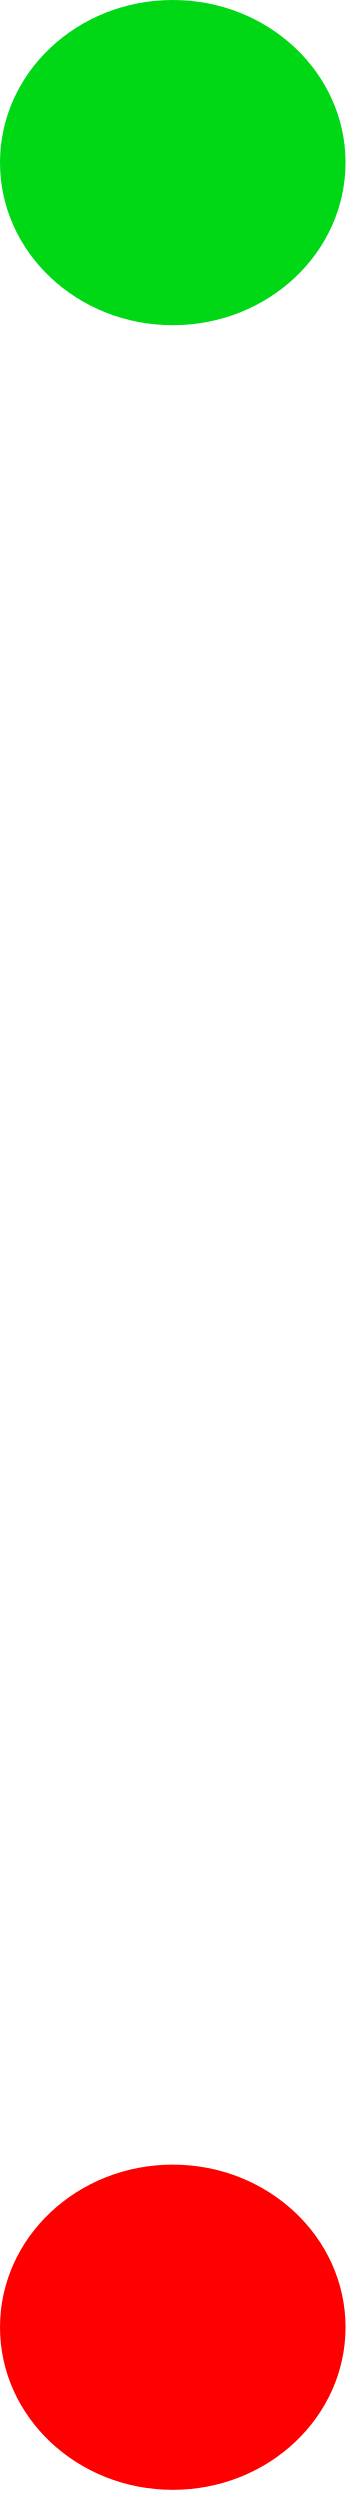
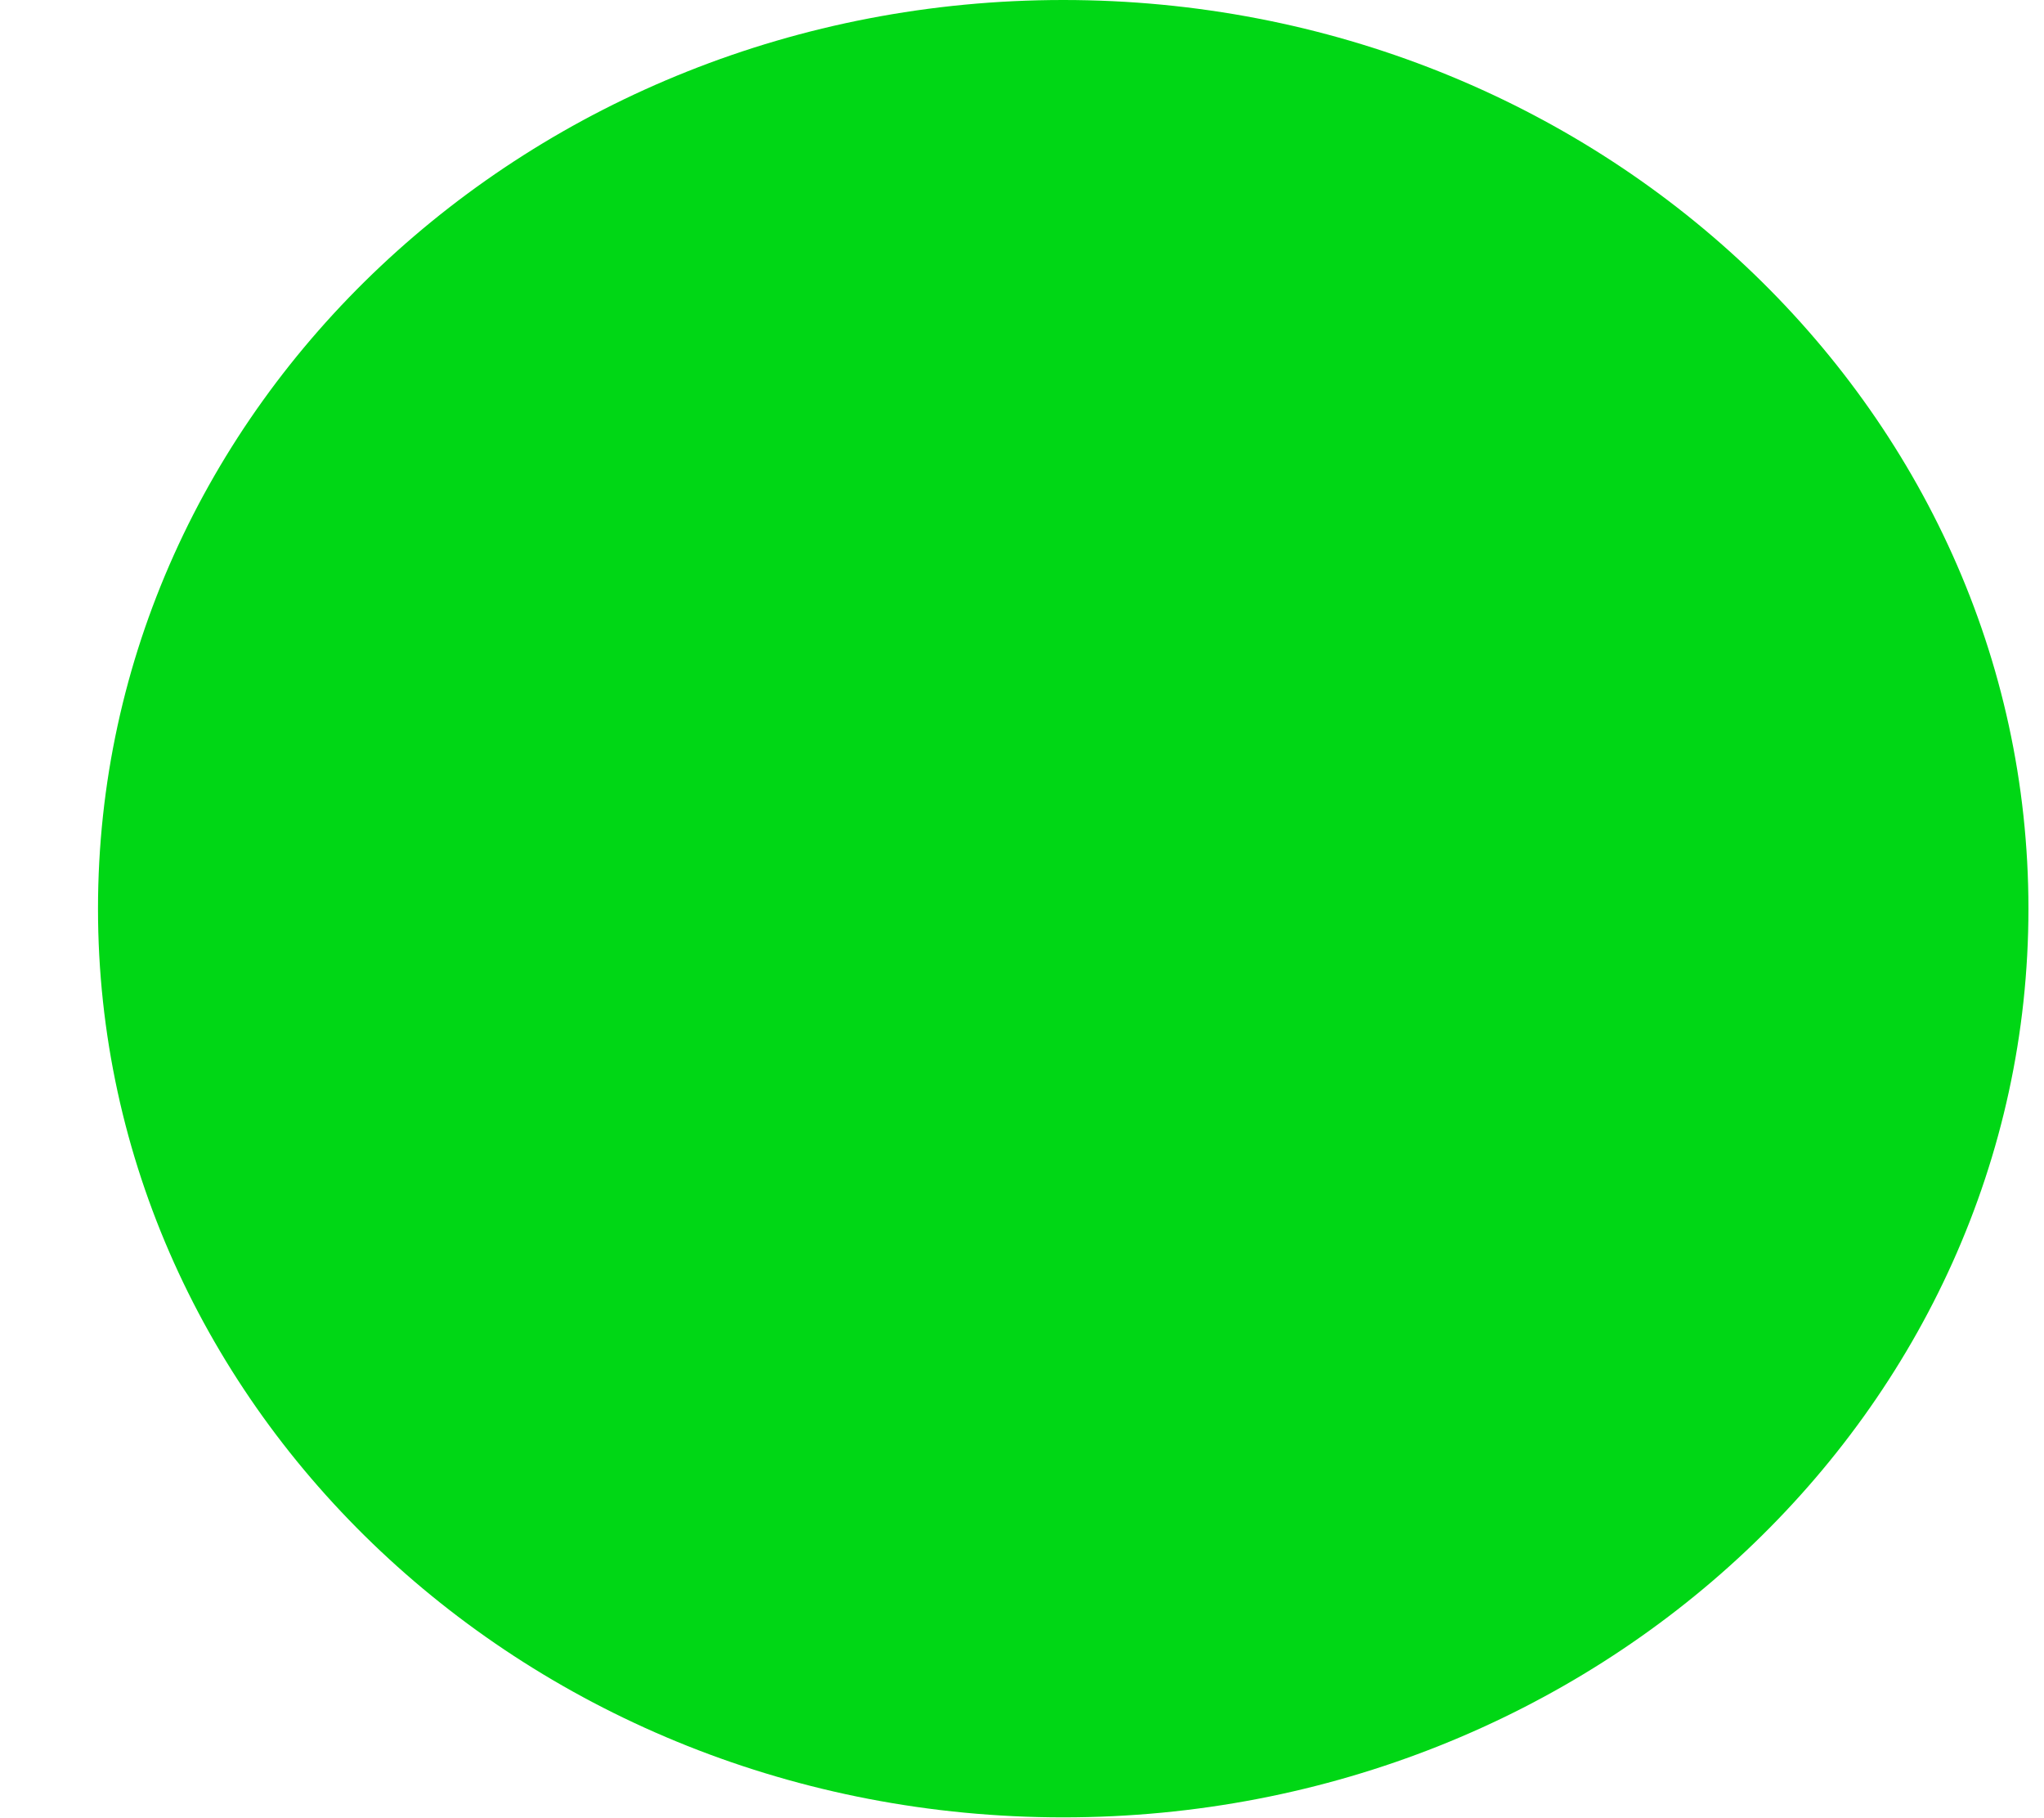
- <svg xmlns="http://www.w3.org/2000/svg" width="17" height="123" viewBox="0 0 17 123" fill="none">
-   <path d="M17 8C17 12.418 13.194 16 8.5 16C3.806 16 0 12.418 0 8C0 3.582 3.806 0 8.5 0C13.194 0 17 3.582 17 8Z" fill="#00D715" />
-   <path d="M17 114.5C17 118.918 13.194 122.5 8.5 122.5C3.806 122.5 0 118.918 0 114.5C0 110.082 3.806 106.5 8.5 106.5C13.194 106.5 17 110.082 17 114.5Z" fill="#FF0000" />
+ <svg xmlns="http://www.w3.org/2000/svg" width="18" height="16" viewBox="0 0 18 16" fill="none">
+   <path d="M17.863 8C17.863 12.418 14.057 16 9.363 16C4.668 16 0.863 12.418 0.863 8C0.863 3.582 4.668 0 9.363 0C14.057 0 17.863 3.582 17.863 8Z" fill="#00D715" />
</svg>
